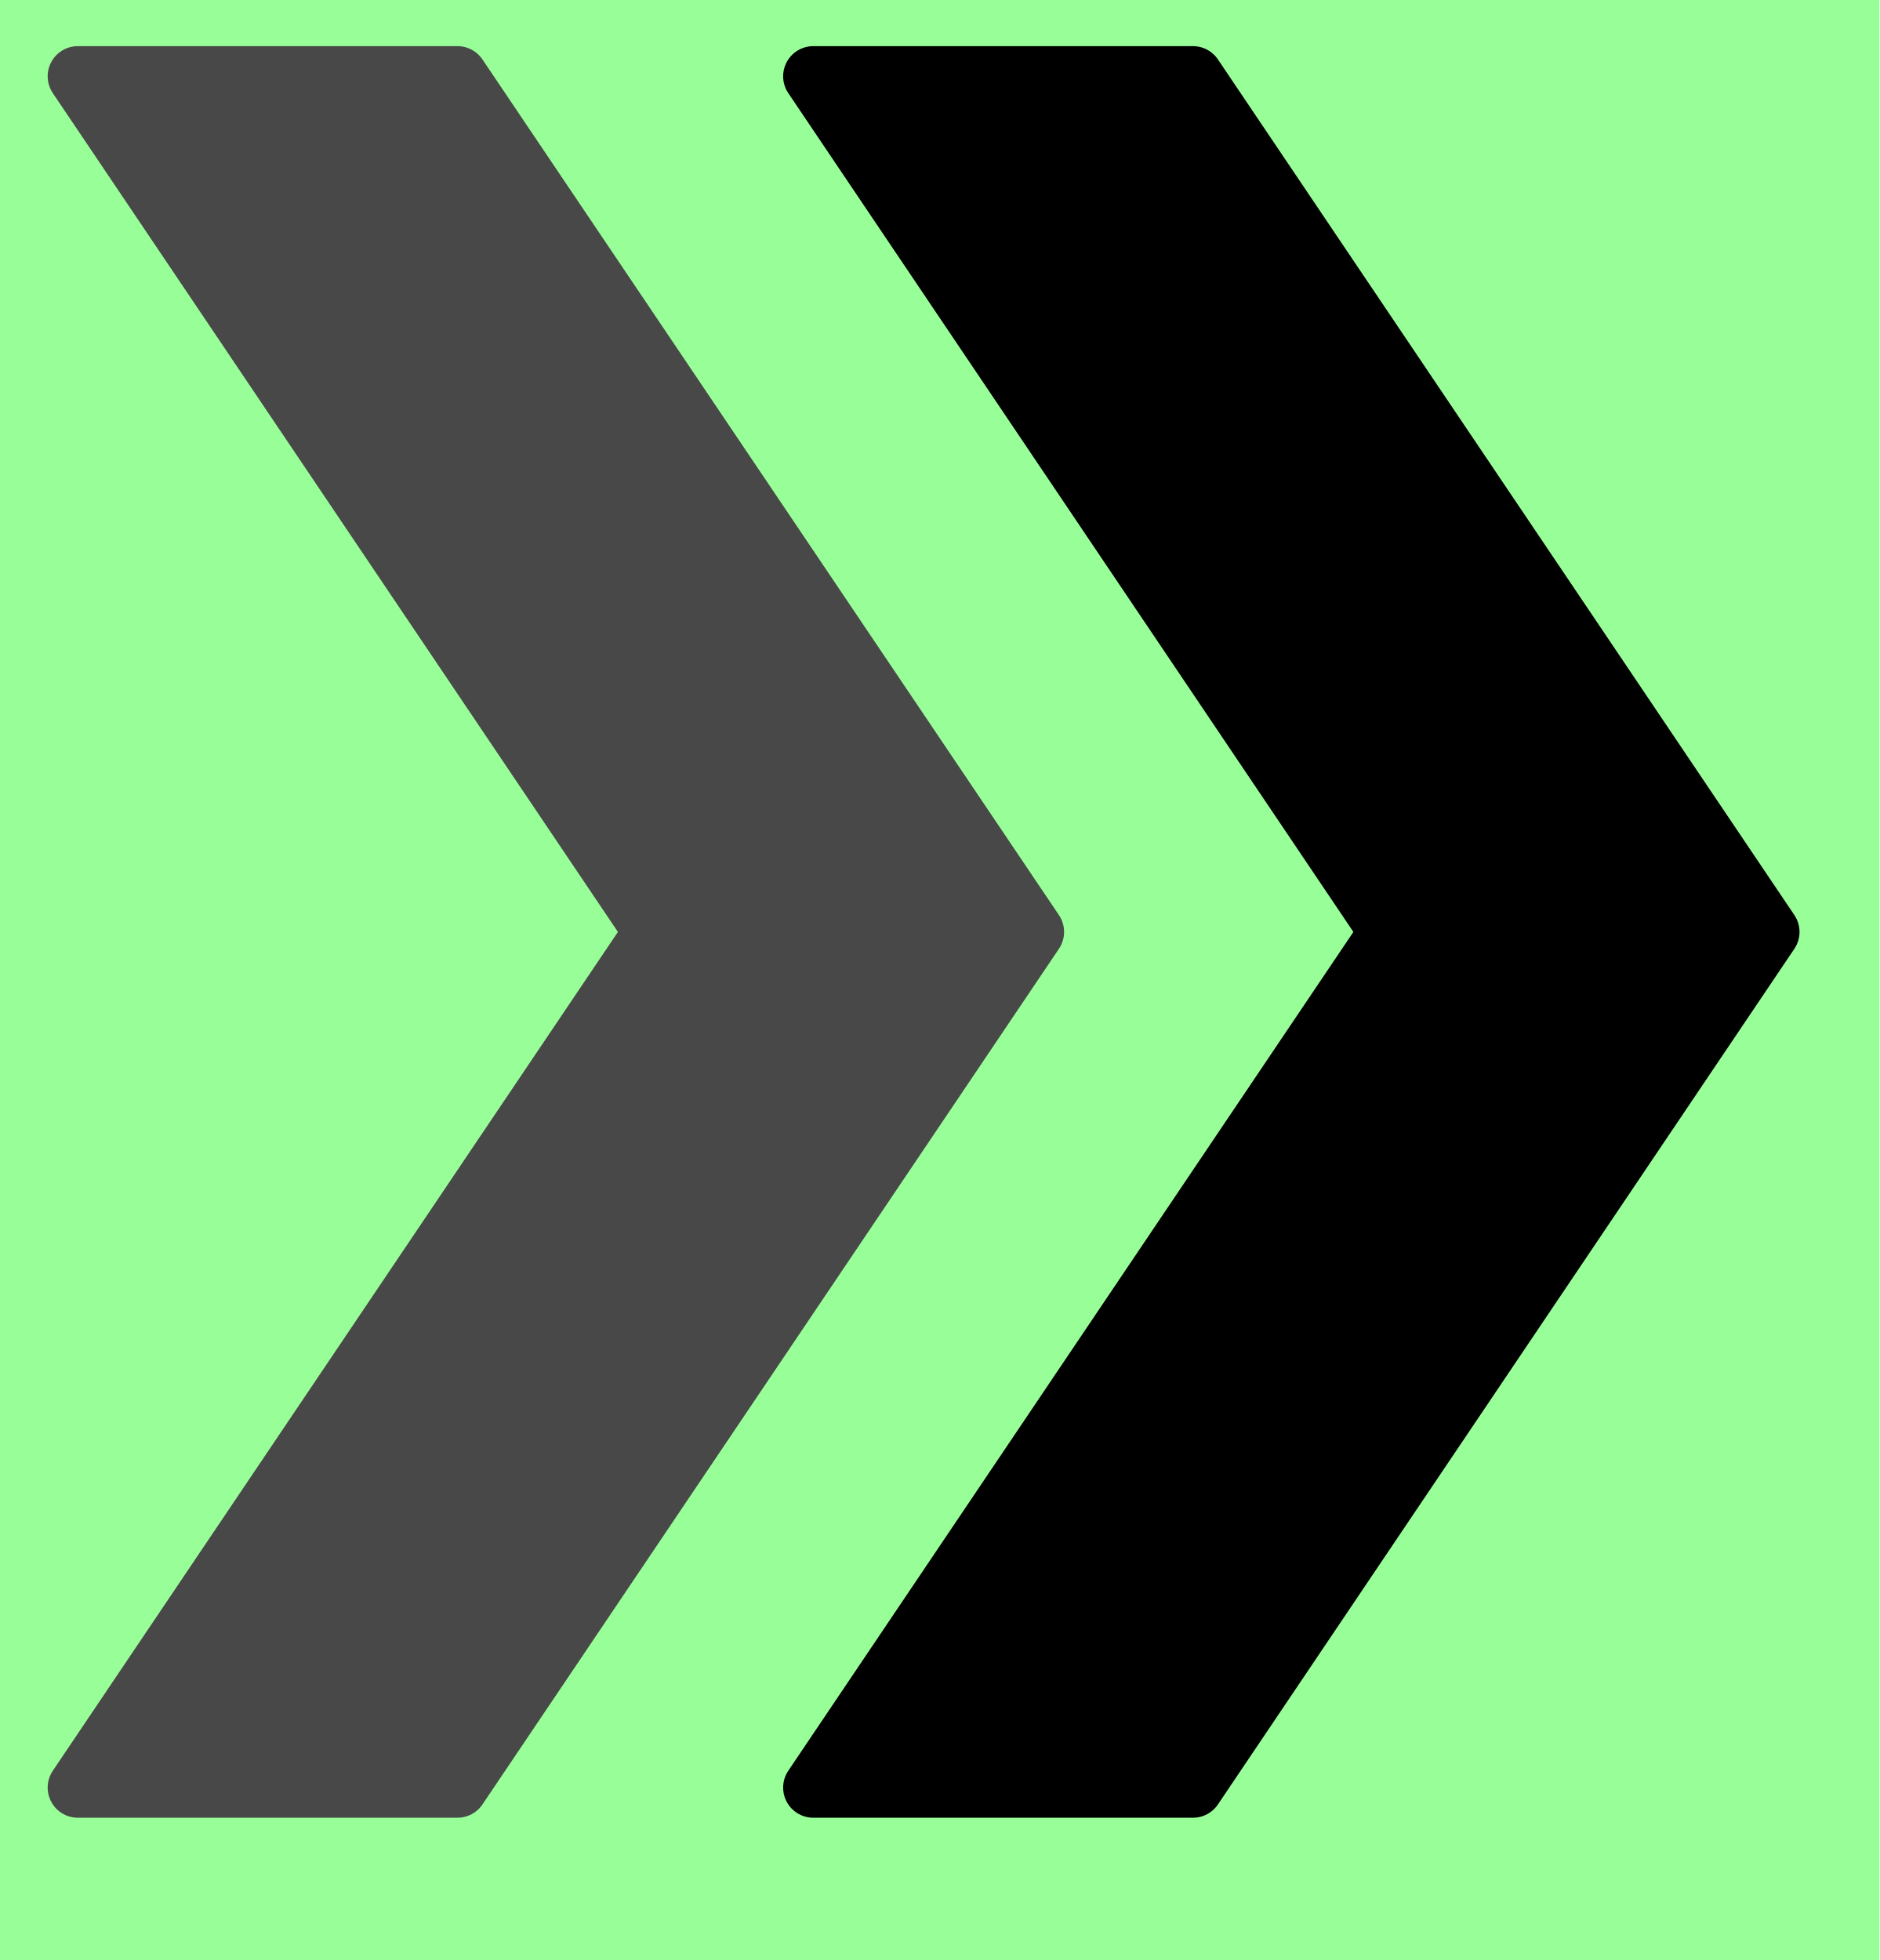
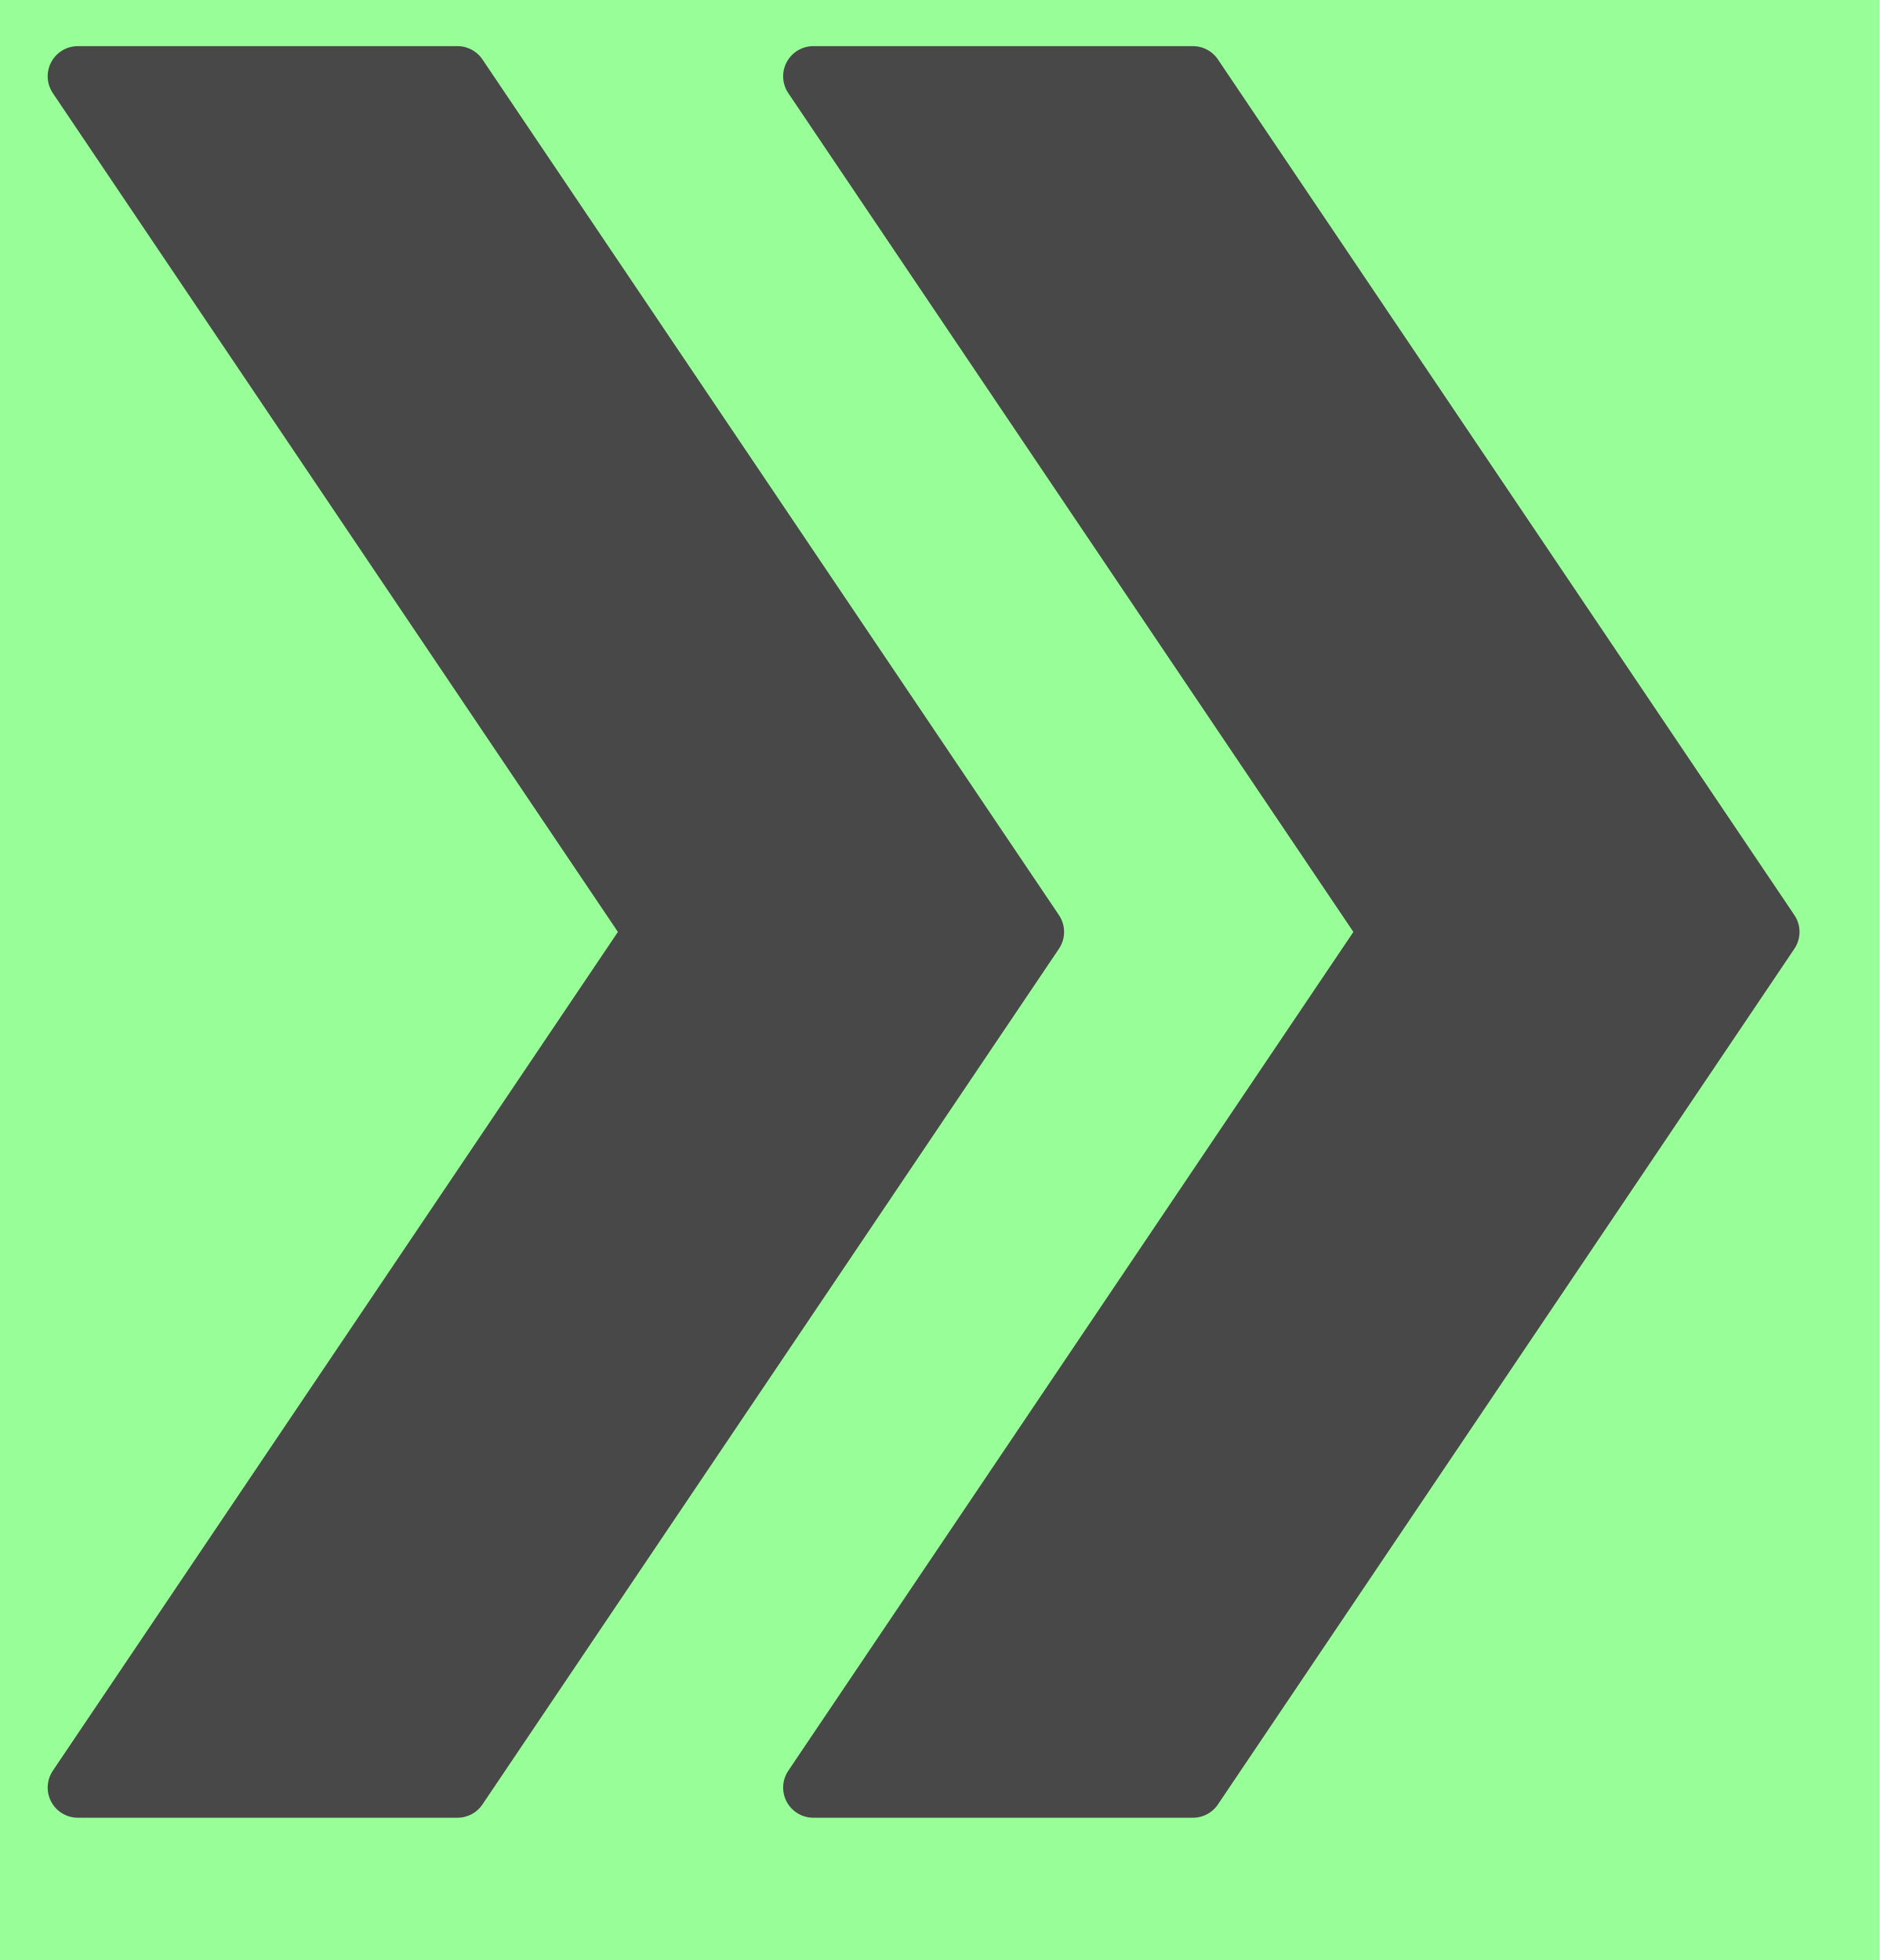
<svg xmlns="http://www.w3.org/2000/svg" width="62.333" height="65" style="">
  <rect id="backgroundrect" width="100%" height="100%" x="0" y="0" fill="#98ff98" stroke="none" class="" style="" />
  <g class="currentLayer" style="">
    <g class="" id="svg_1">
-       <path fill="#000000" stroke="#000000" stroke-width="2" stroke-linejoin="round" stroke-dashoffset="" fill-rule="nonzero" marker-start="" marker-mid="" marker-end="" id="svg_3" d="M46.089,30.906 L26.972,2.53 L39.562,2.53 L58.679,30.906 L39.562,59.282 L26.972,59.282 L46.089,30.906 z" style="color: rgb(0, 0, 0);" class="" />
+       <path fill="#484848" stroke="#484848" stroke-width="2" stroke-linejoin="round" stroke-dashoffset="" fill-rule="nonzero" marker-start="" marker-mid="" marker-end="" id="svg_3" d="M46.089,30.906 L26.972,2.53 L39.562,2.53 L58.679,30.906 L39.562,59.282 L26.972,59.282 L46.089,30.906 z" style="color: rgb(0, 0, 0);" class="" />
      <path fill="#484848" stroke="#484848" stroke-width="2" stroke-linejoin="round" stroke-dashoffset="" fill-rule="nonzero" marker-start="" marker-mid="" marker-end="" d="M21.698,30.906 L2.581,2.53 L15.171,2.53 L34.289,30.906 L15.171,59.282 L2.581,59.282 L21.698,30.906 z" style="color: rgb(0, 0, 0);" class="" id="svg_7" fill-opacity="1" stroke-opacity="1" />
    </g>
  </g>
</svg>
